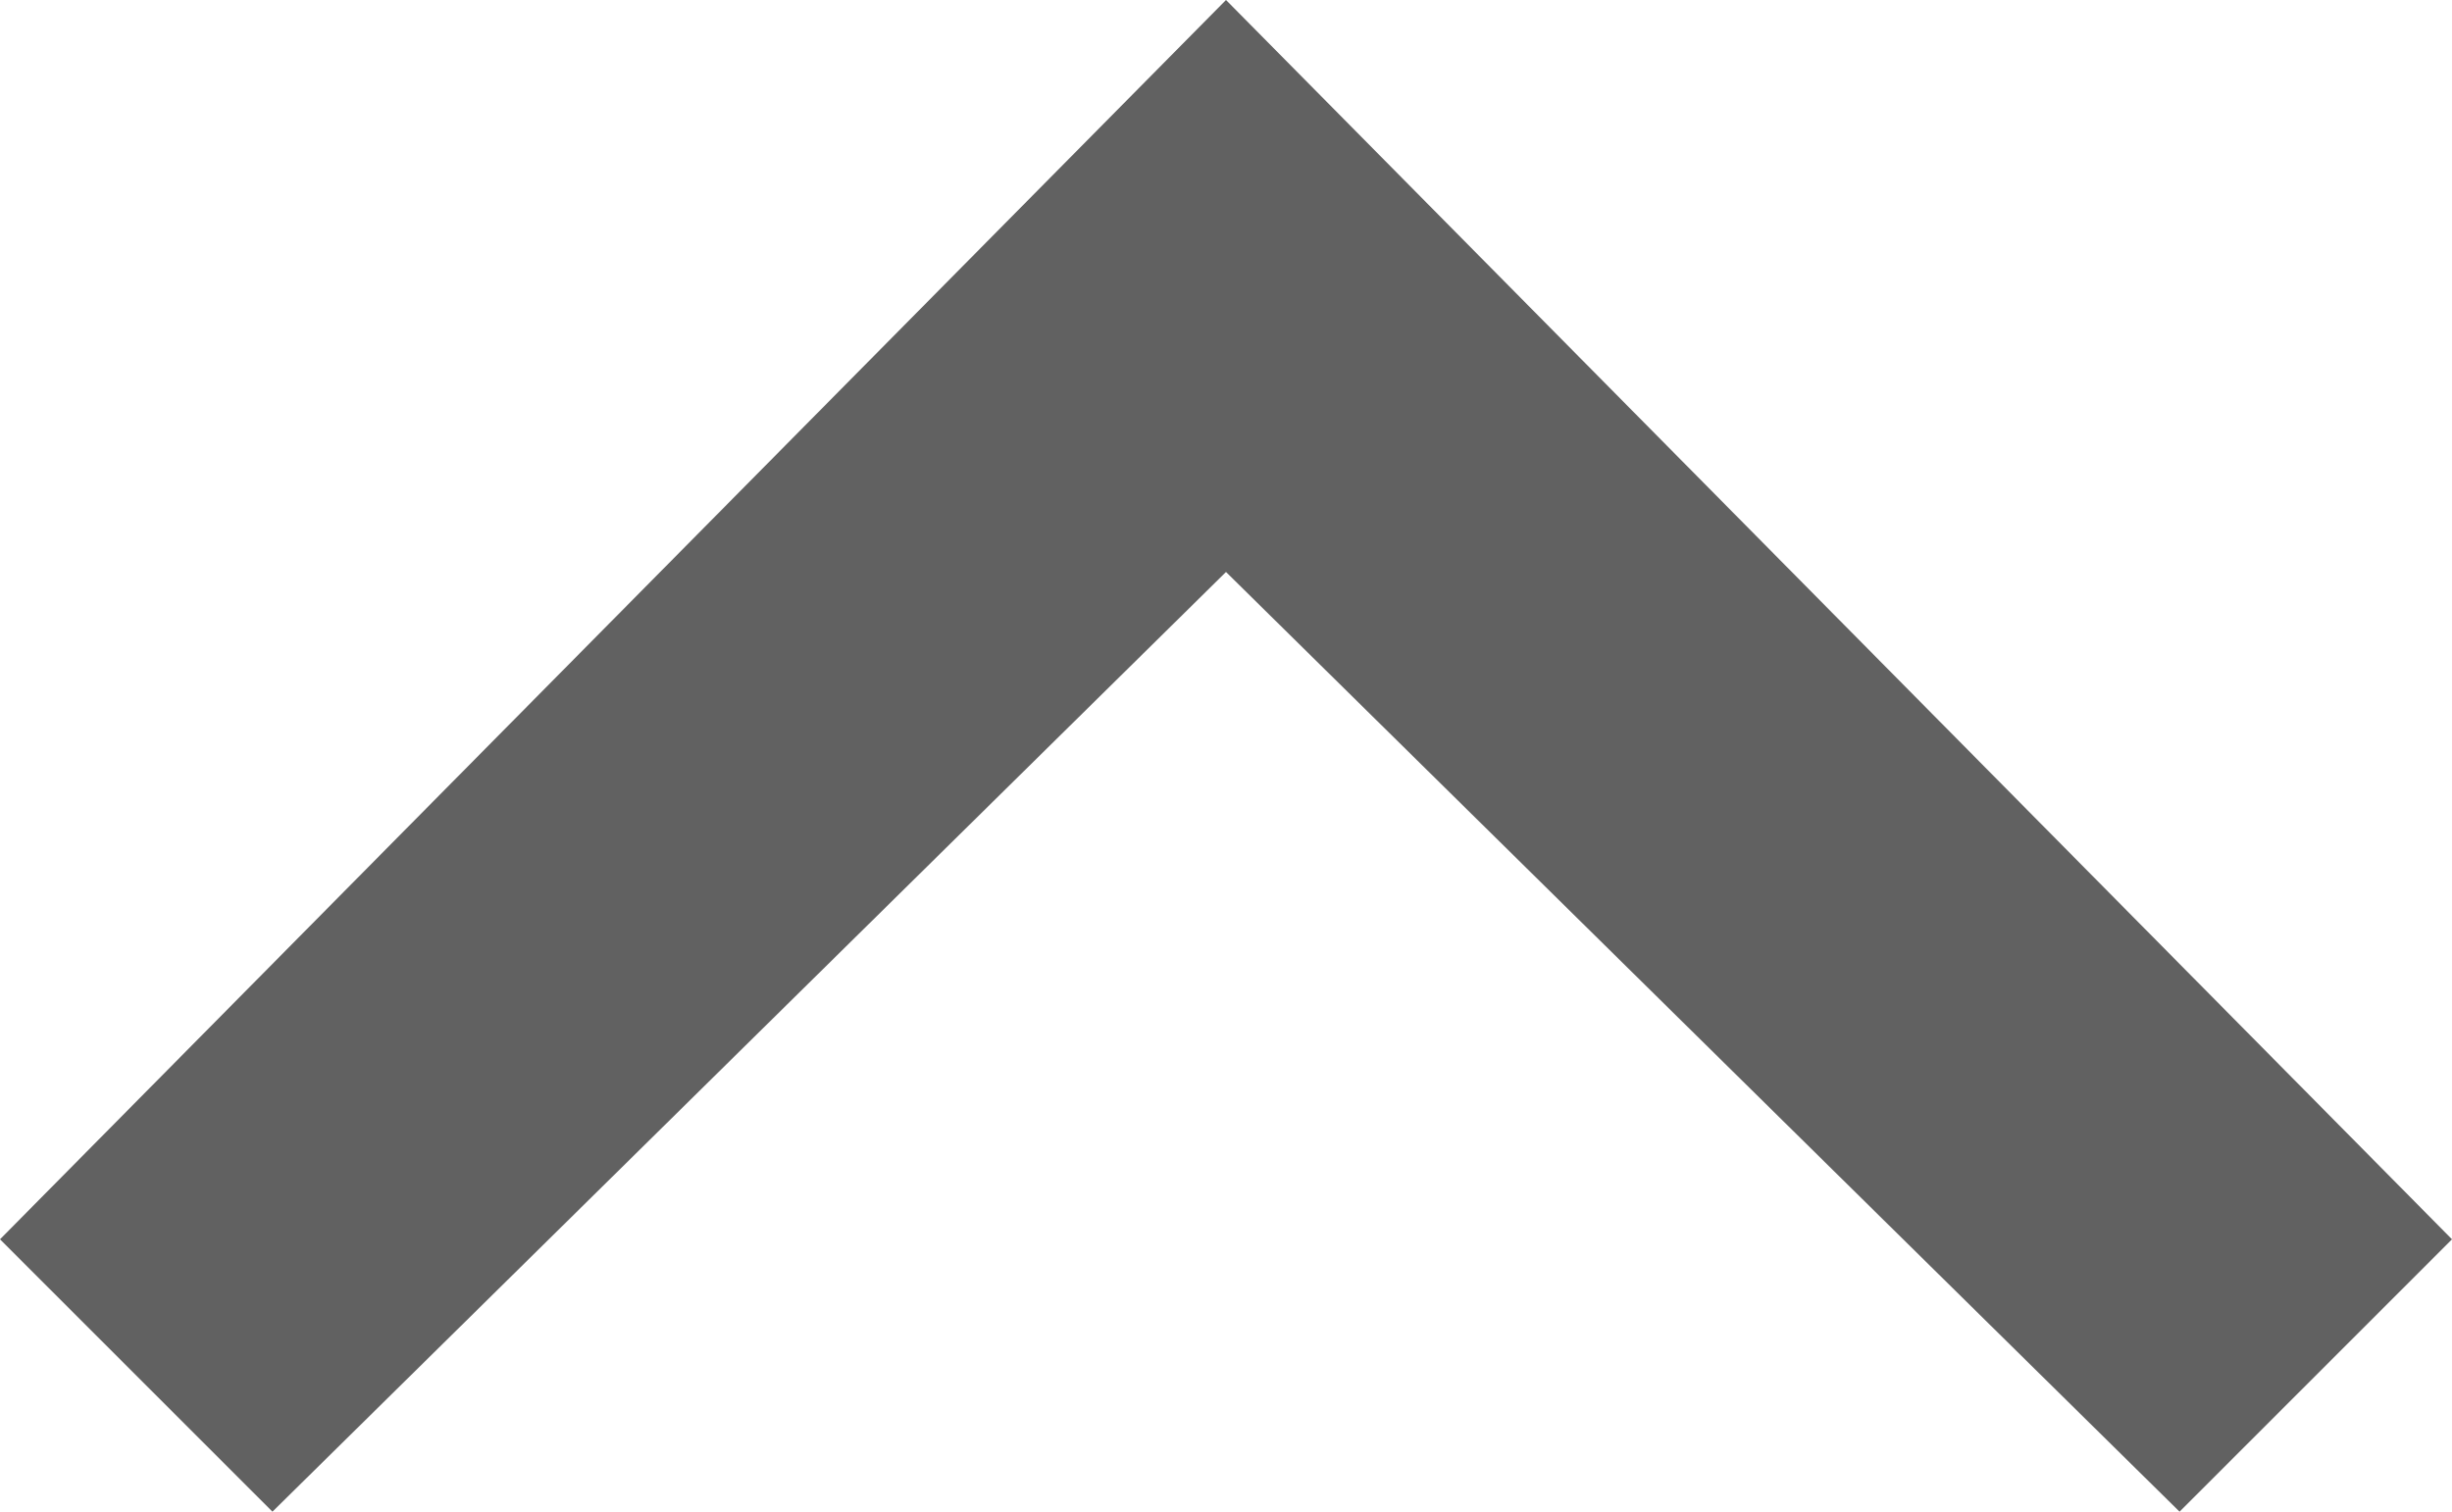
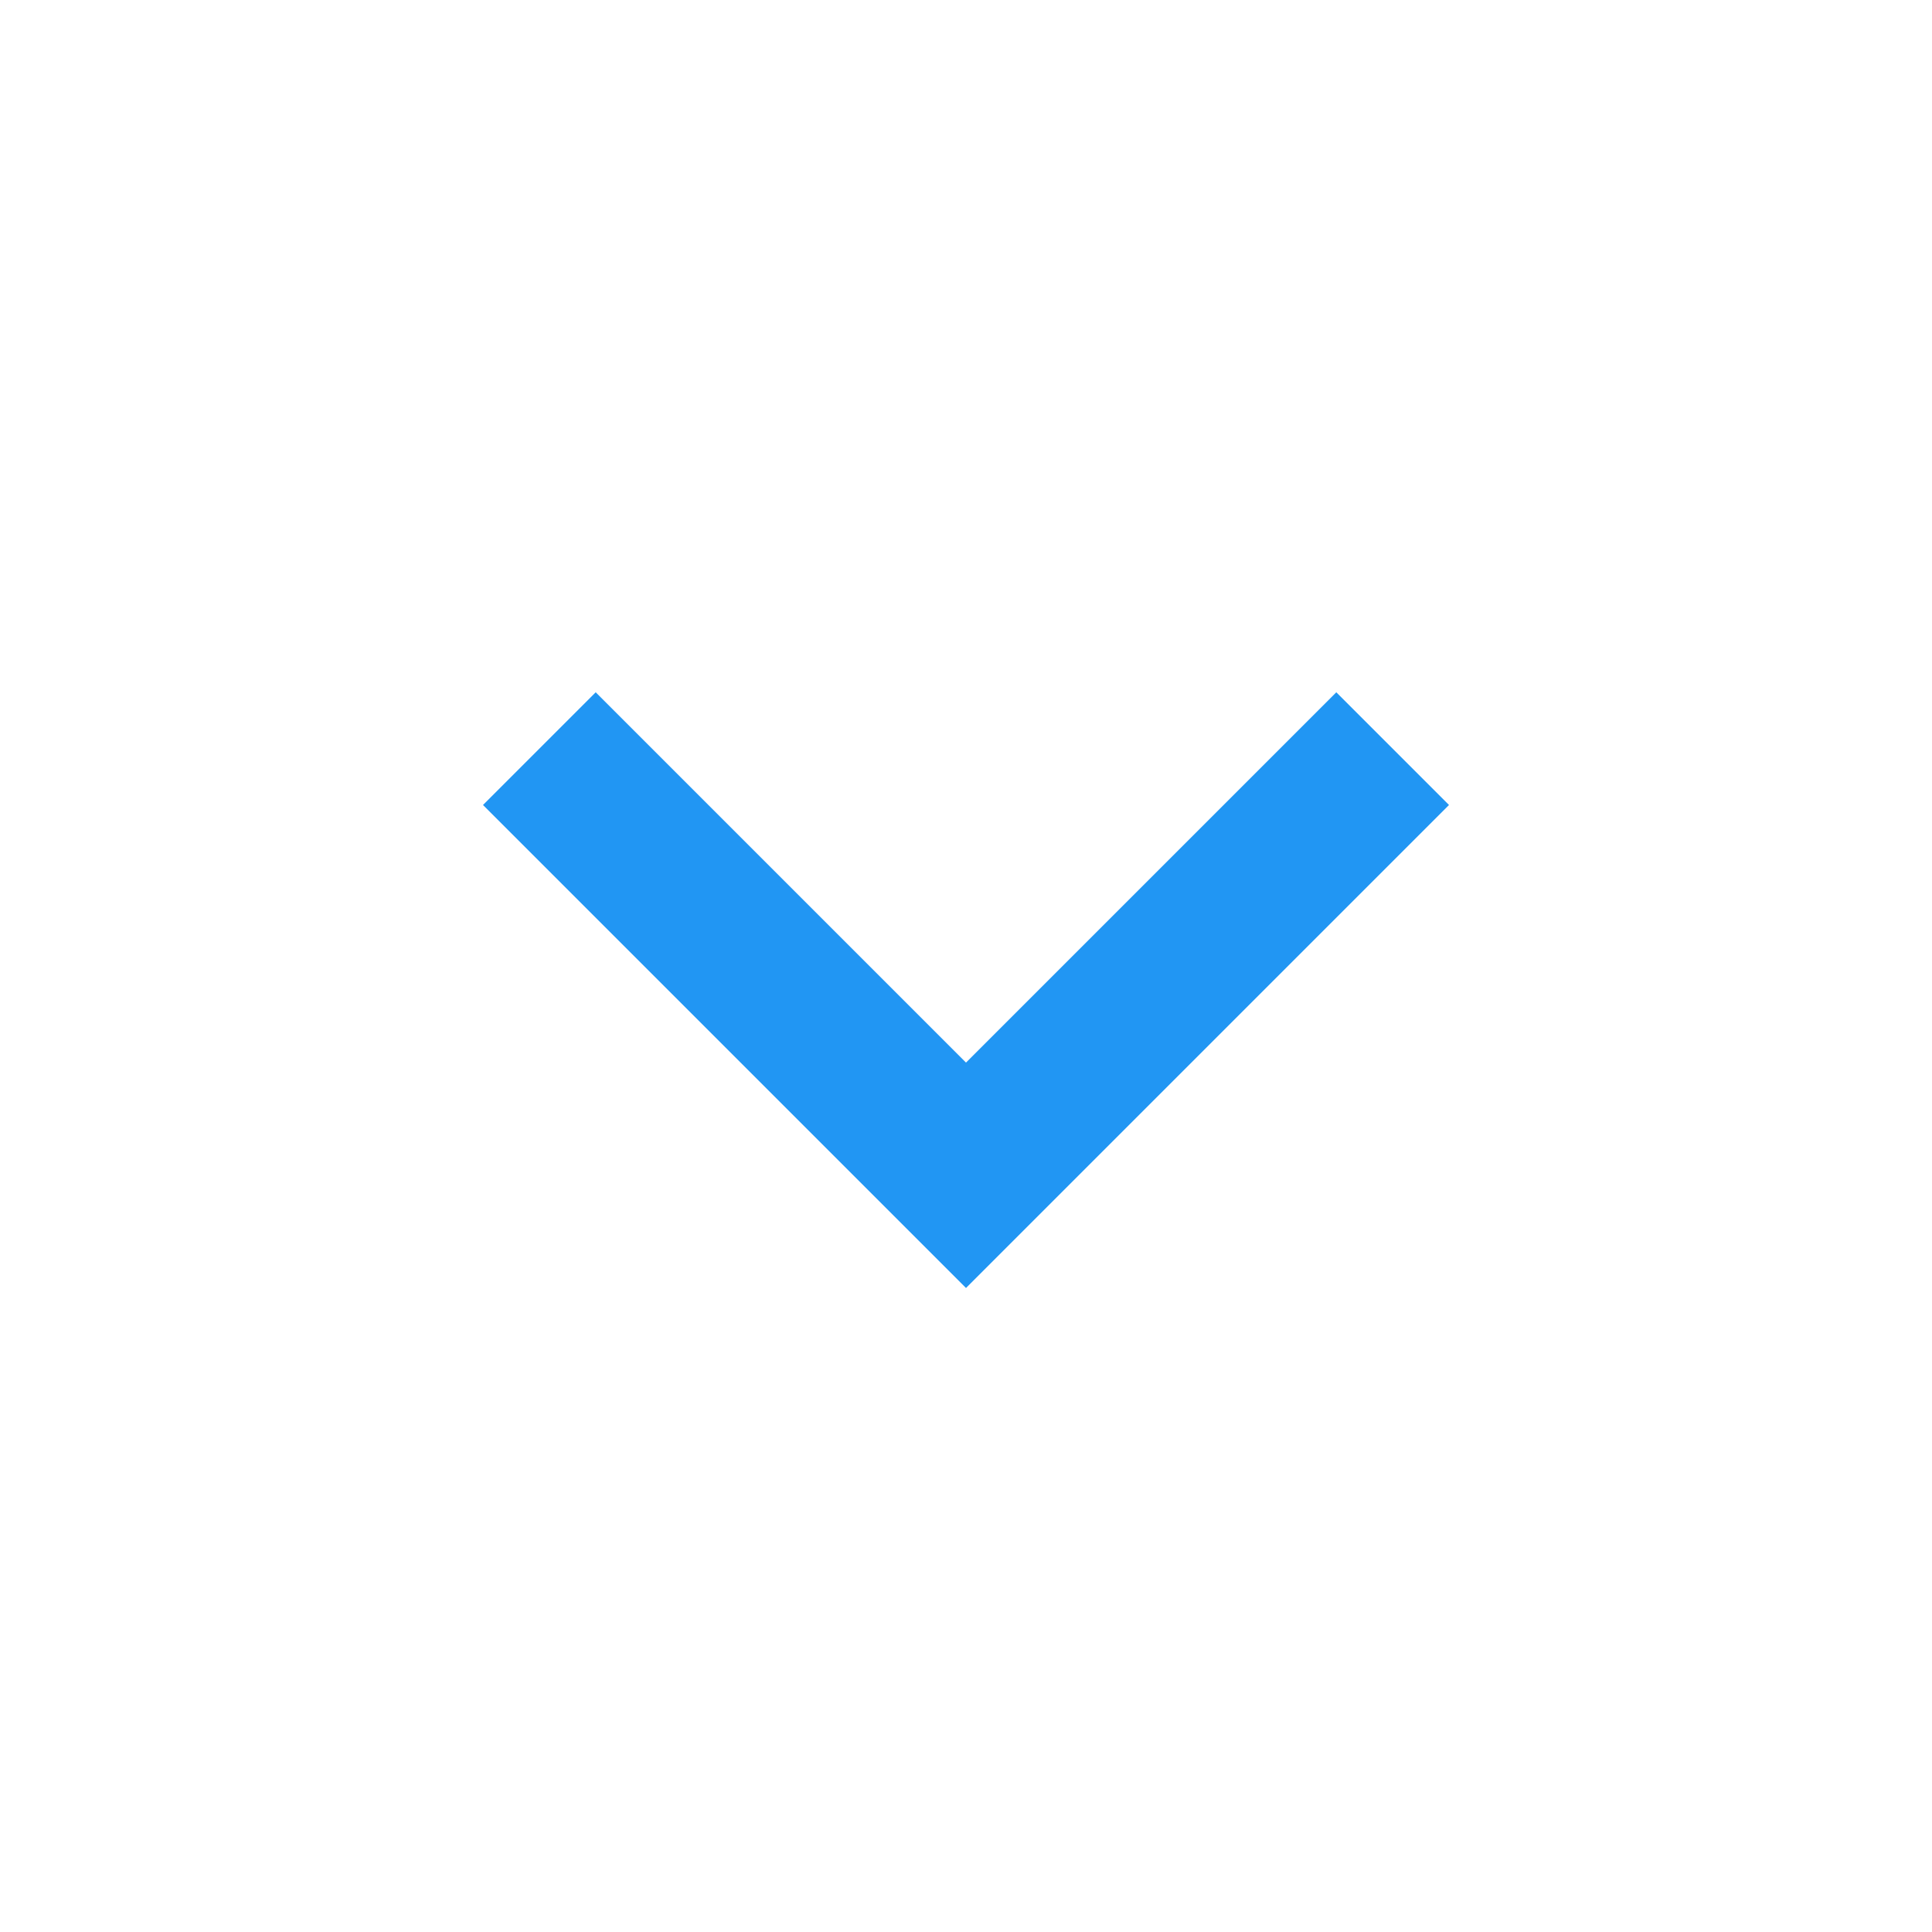
- <svg xmlns="http://www.w3.org/2000/svg" viewBox="0 0 9 5.55">
-   <defs>
-     <style>.cls-1{fill:#616161;}</style>
-   </defs>
-   <g id="Layer_2" data-name="Layer 2">
-     <g id="Layer_1-2" data-name="Layer 1">
-       <g id="Layer_2-2" data-name="Layer 2">
-         <g id="Layer_1-2-2" data-name="Layer 1-2">
-           <path class="cls-1" d="M0,4.55l1,1L4.5,2.1,8,5.55l1-1L4.5,0Z" />
-         </g>
-       </g>
-     </g>
-   </g>
+ <svg xmlns="http://www.w3.org/2000/svg" version="1.1" id="Layer_1" x="0px" y="0px" viewBox="0 0 24 24" style="enable-background:new 0 0 24 24;" xml:space="preserve">
+   <style type="text/css">
+ 	.st0{fill:#2196F3;}
+ 	.st1{fill:none;}
+ </style>
+   <path class="st0" d="M18,10l-1.4-1.4L12,13.2L7.4,8.6L6,10l6,6L18,10z" />
+   <path class="st1" d="M24,24H0V0h24V24z" />
</svg>
